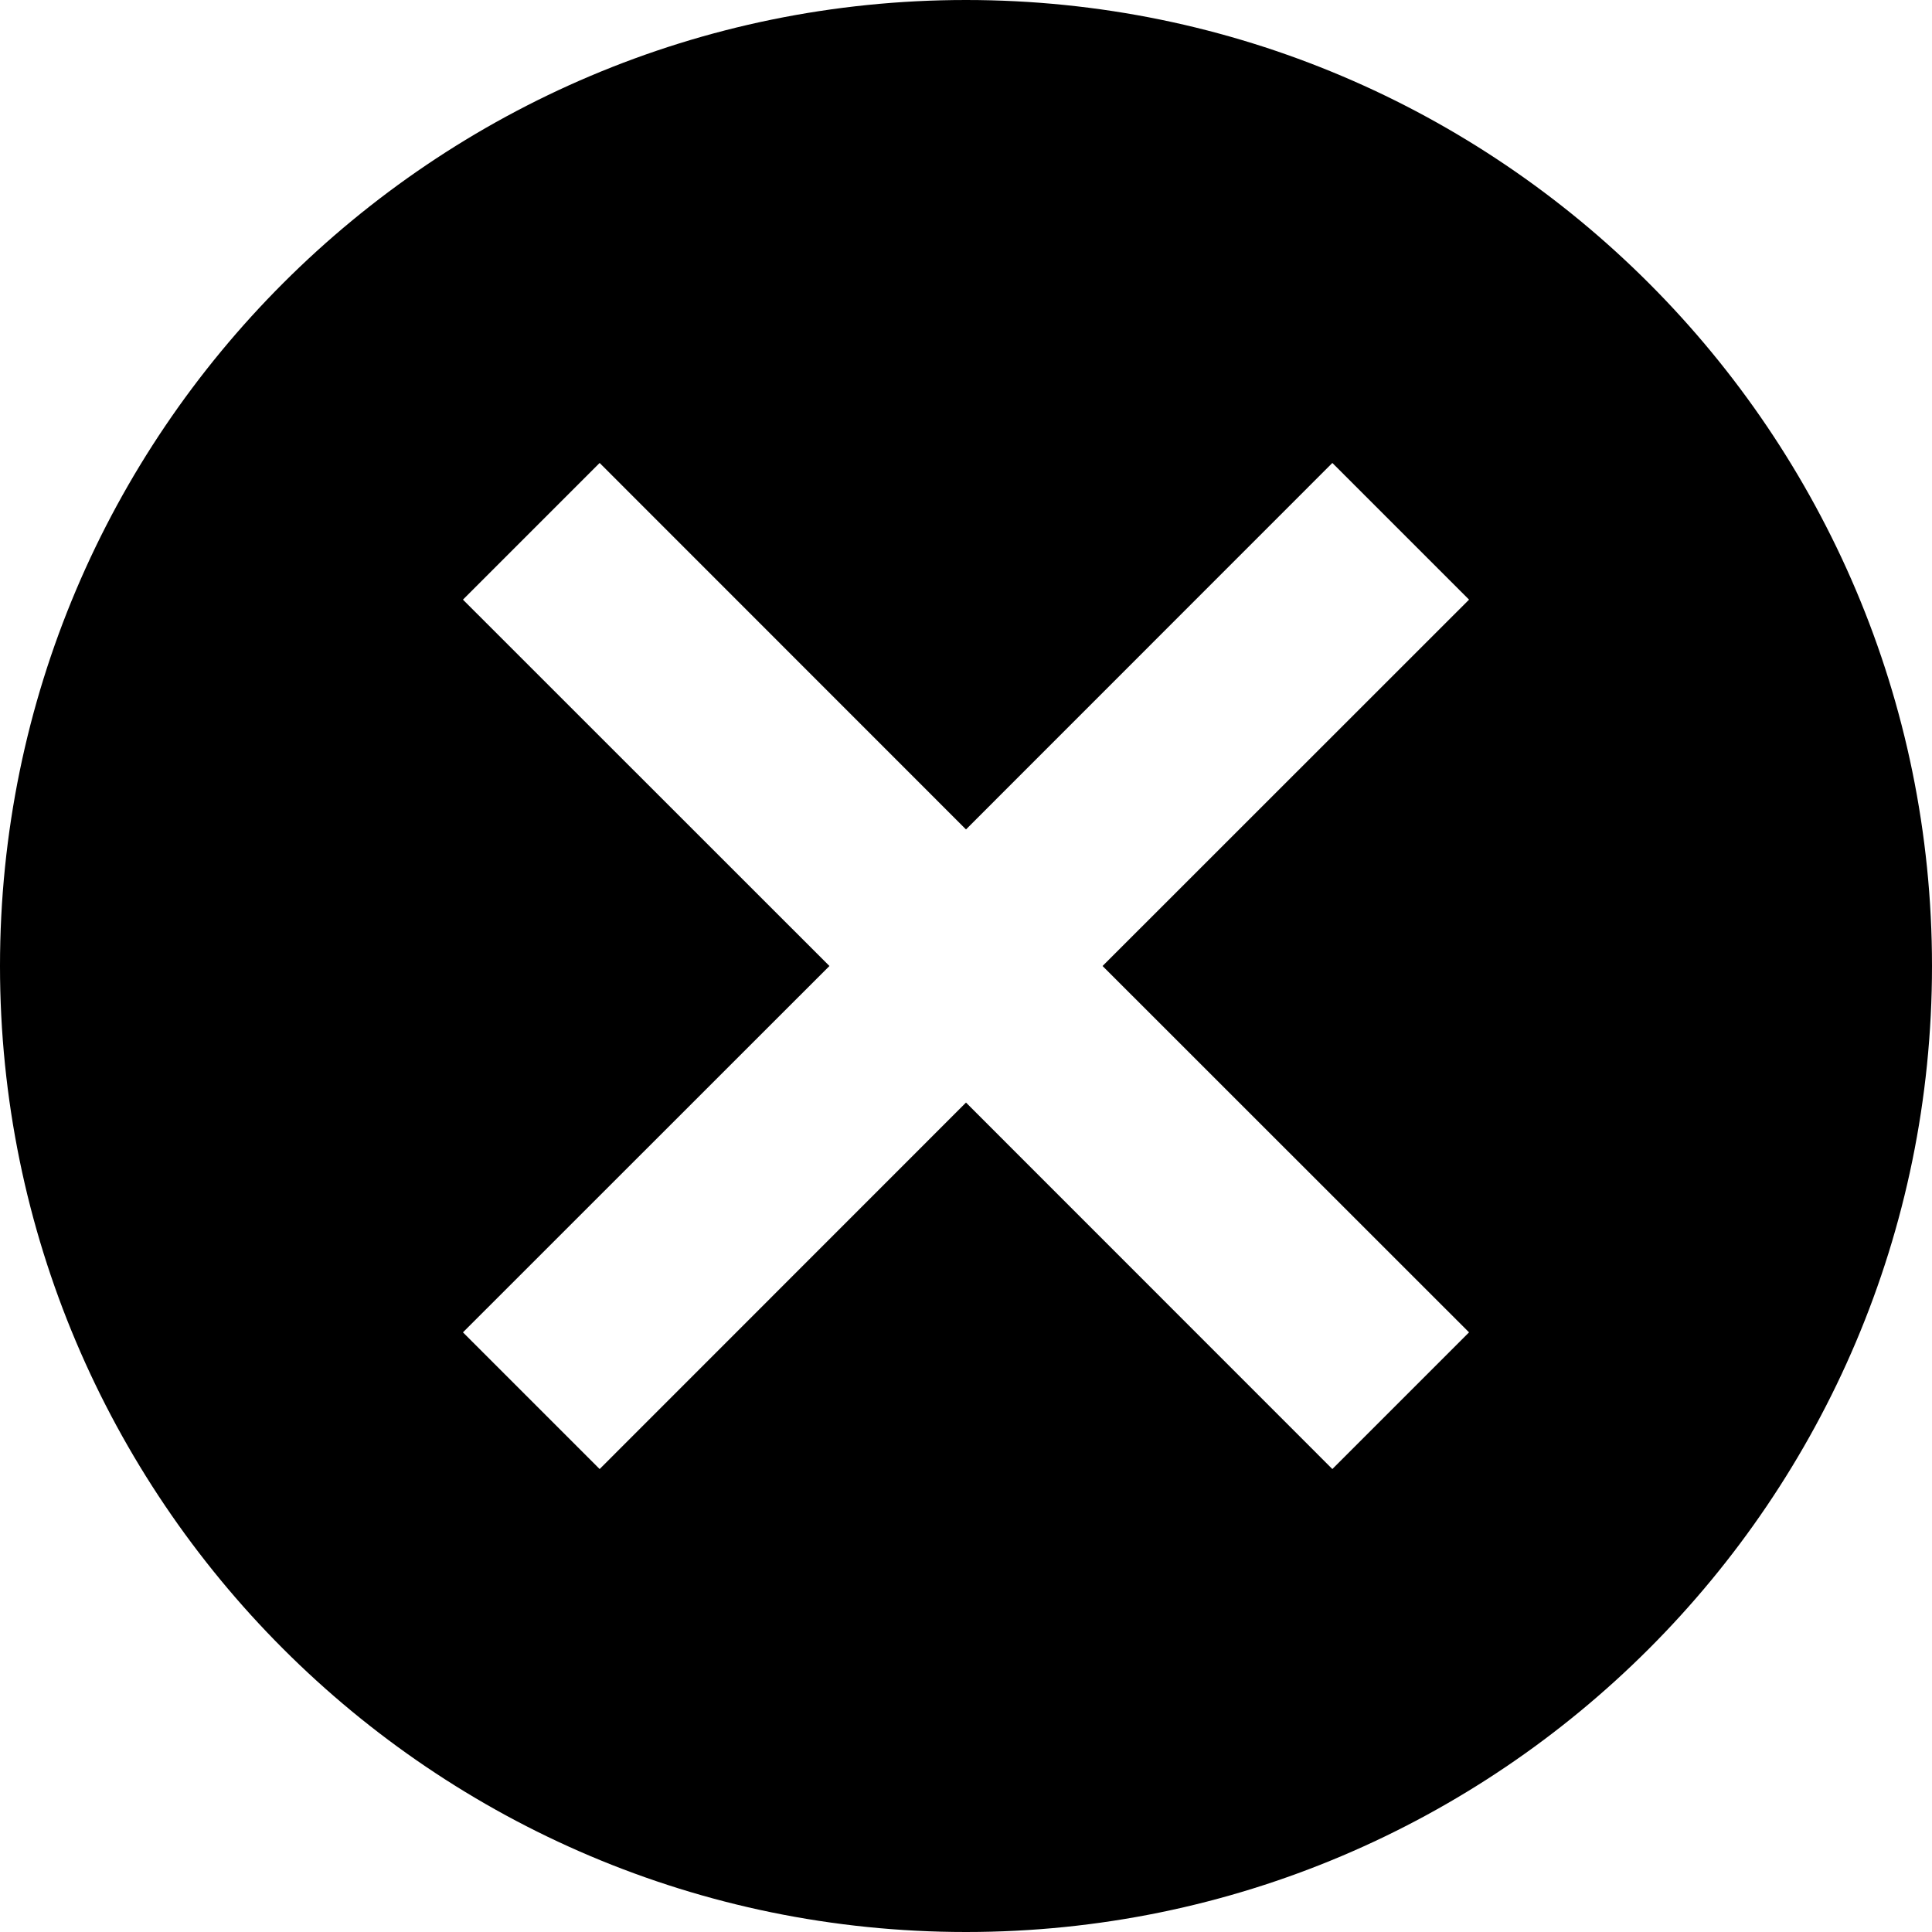
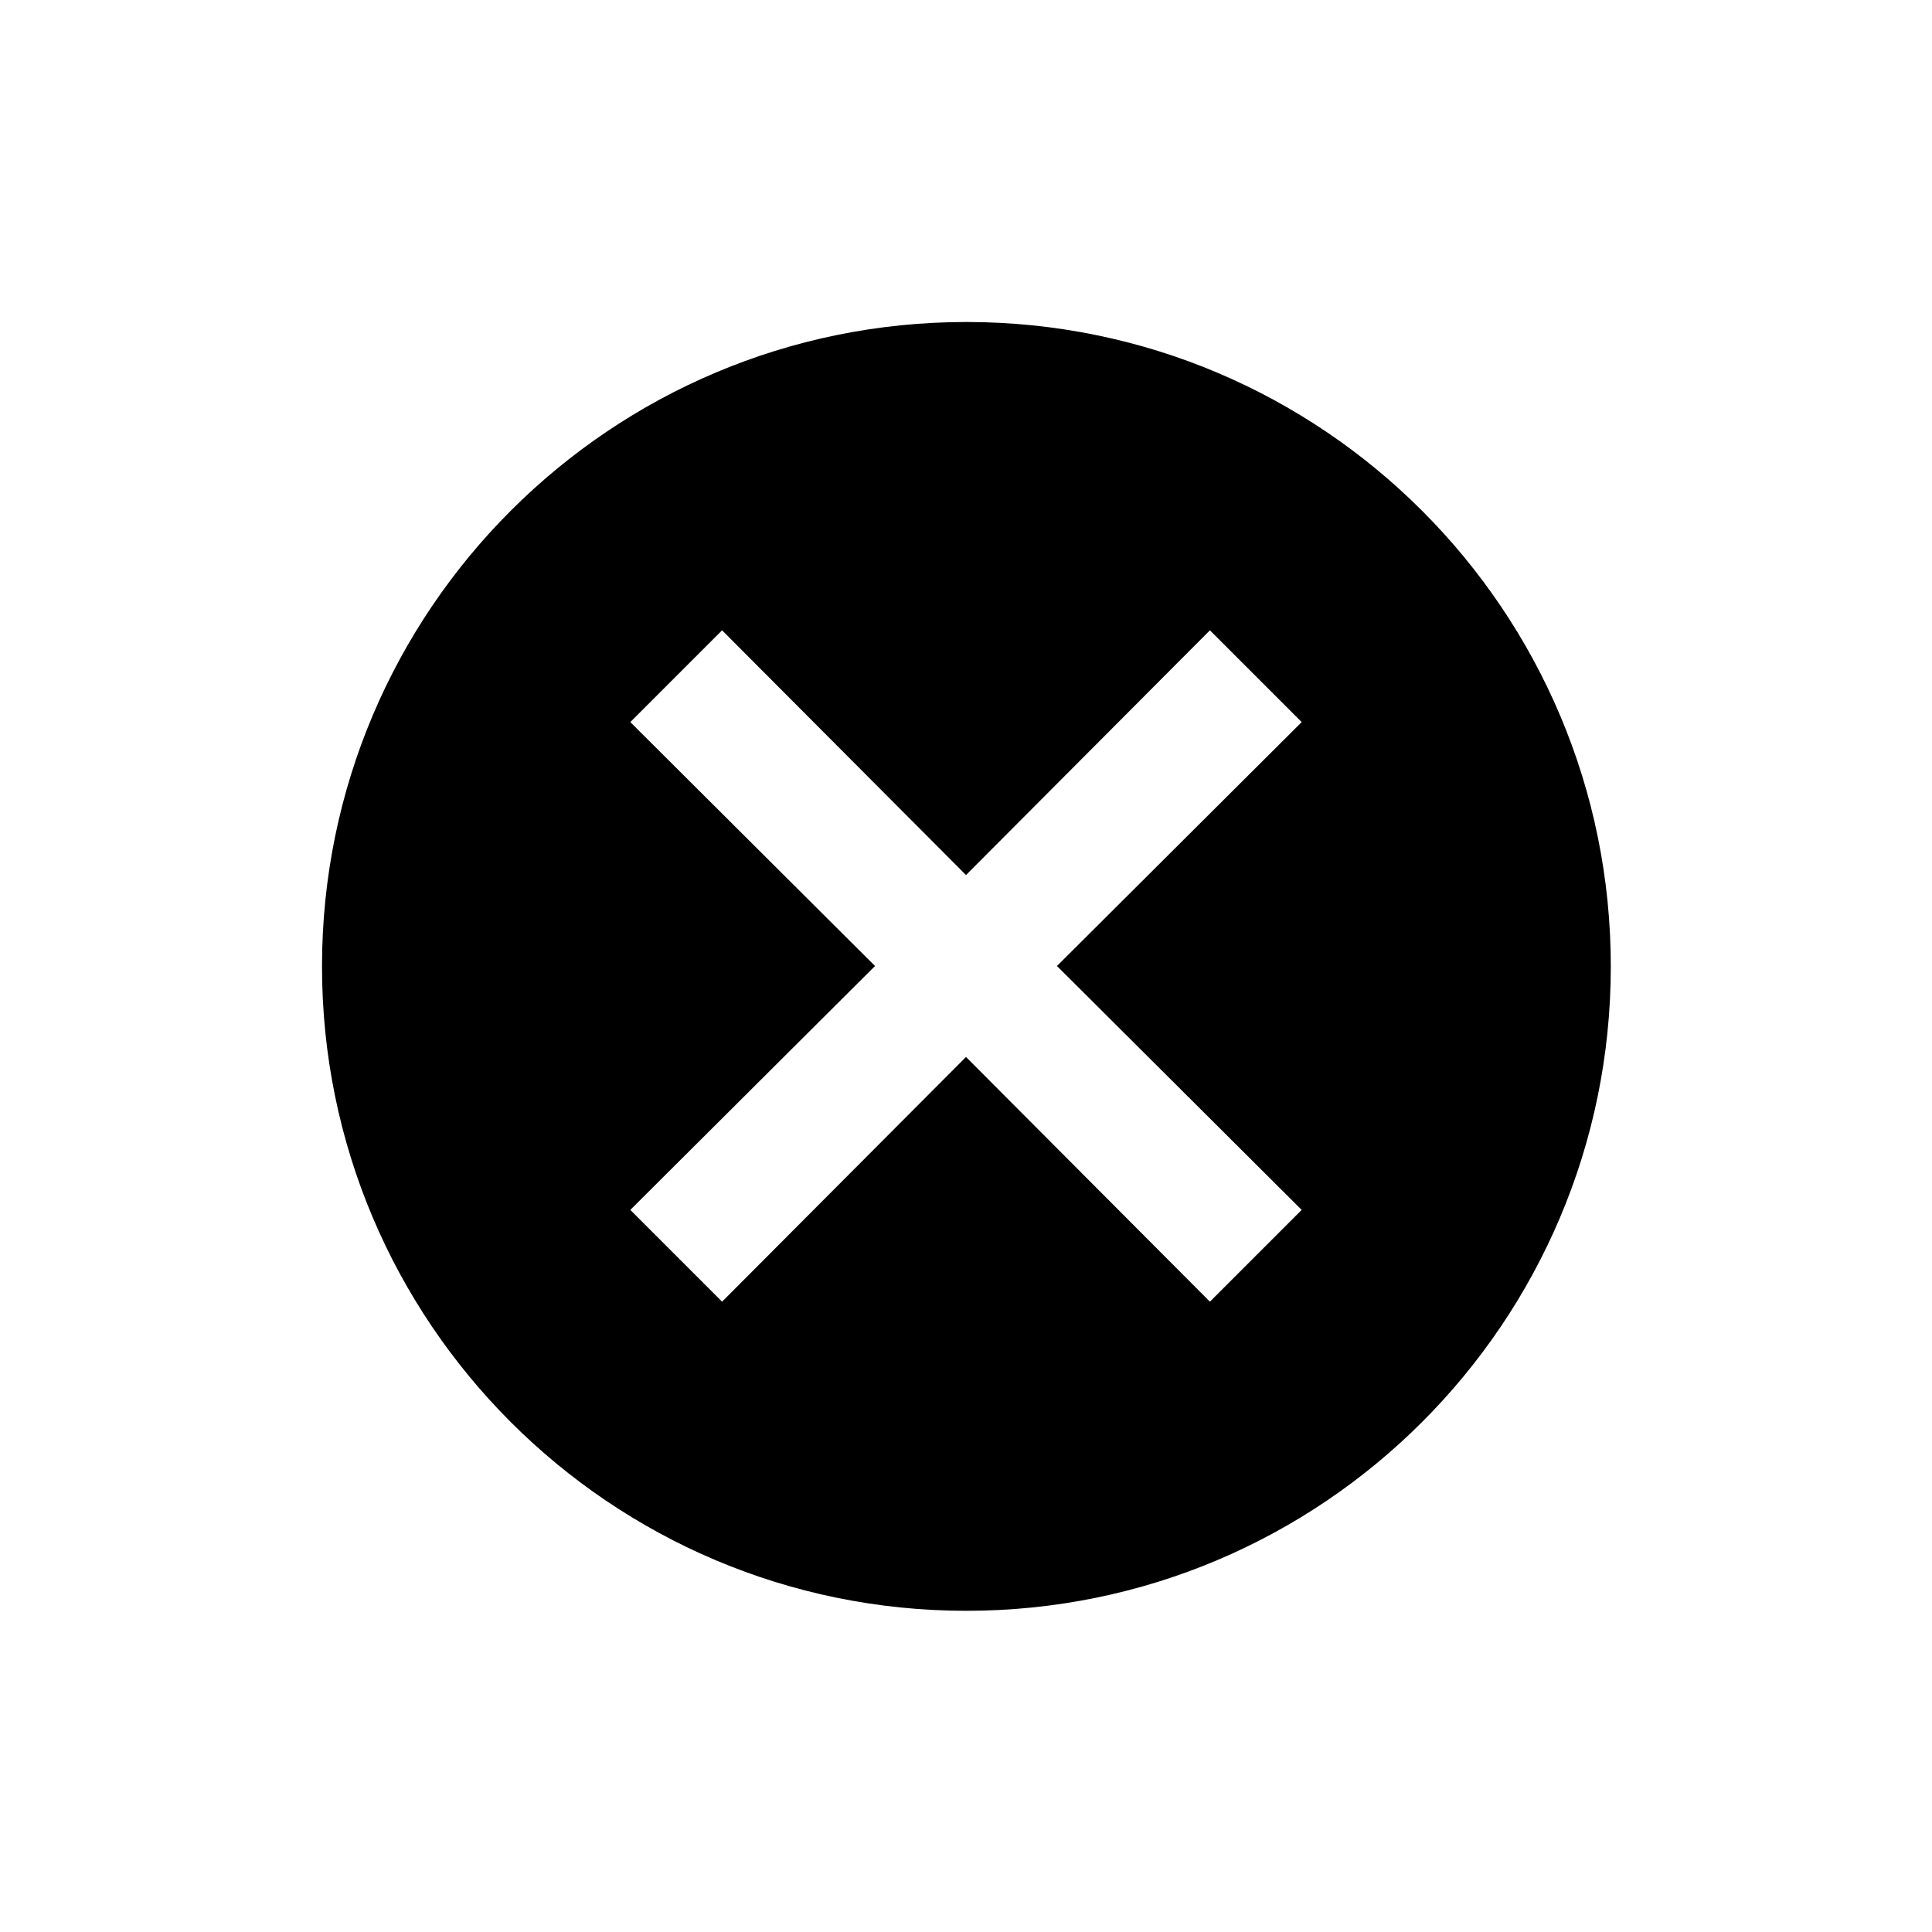
- <svg xmlns="http://www.w3.org/2000/svg" width="16px" height="16px" viewBox="0 0 16 16" version="1.1">
-   <g id="Symbols" stroke="none" stroke-width="1">
-     <g id="card/5.-File-card/standard" transform="translate(-262, -22)">
-       <g id="5.-File-card">
-         <g id="icon/UI-library/clear" transform="translate(258, 18)">
-           <path fill="currentColor" d="M4,12 C4,7.582 7.591,4 12,4 C16.418,4 20,7.591 20,12 C20,16.418 16.409,20 12,20 C7.582,20 4,16.409 4,12 Z M12,13.131 L15.034,16.166 L16.166,15.034 L13.131,12 L16.166,8.966 L15.034,7.834 L12,10.869 L8.966,7.834 L7.834,8.966 L10.869,12 L7.834,15.034 L8.966,16.166 L12,13.131 Z" id="Icon" />
-         </g>
-       </g>
-     </g>
-   </g>
+ <svg xmlns="http://www.w3.org/2000/svg" viewBox="0 0 24 24">
+   <path fill="currentColor" fill-rule="evenodd" d="M4 12a8 8 0 1116.01.01A8 8 0 014 12zm8 1.13l3.03 3.04 1.14-1.14L13.13 12l3.04-3.03-1.14-1.14L12 10.87 8.97 7.83 7.83 8.97 10.87 12l-3.04 3.03 1.14 1.14L12 13.13z" />
</svg>
